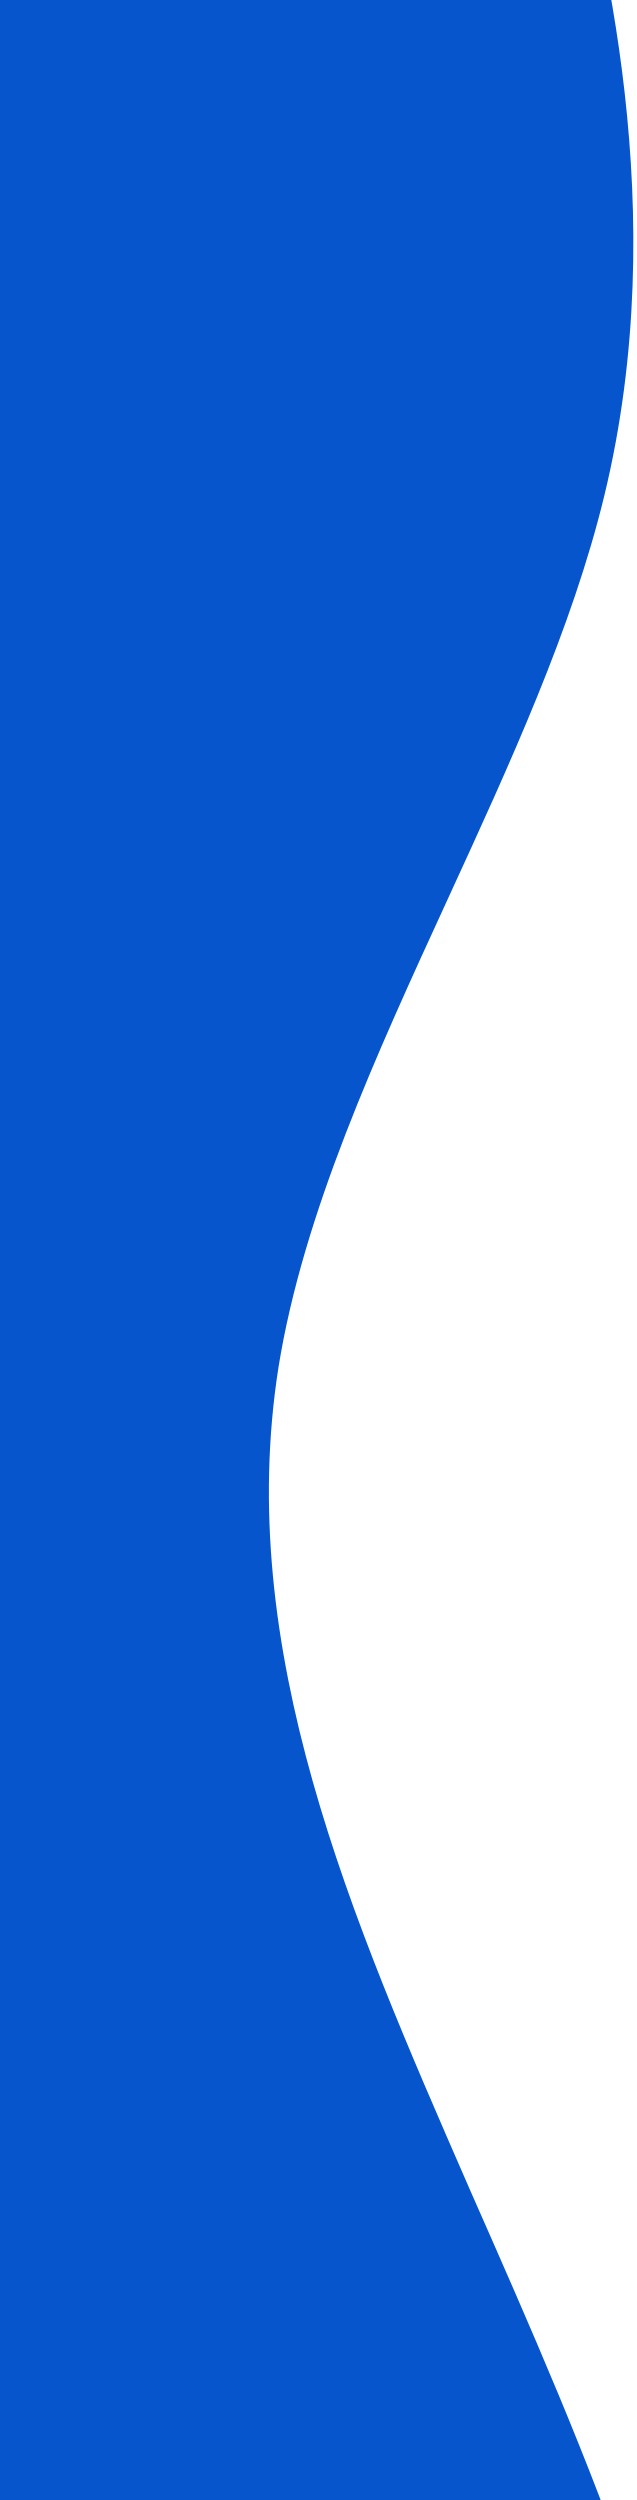
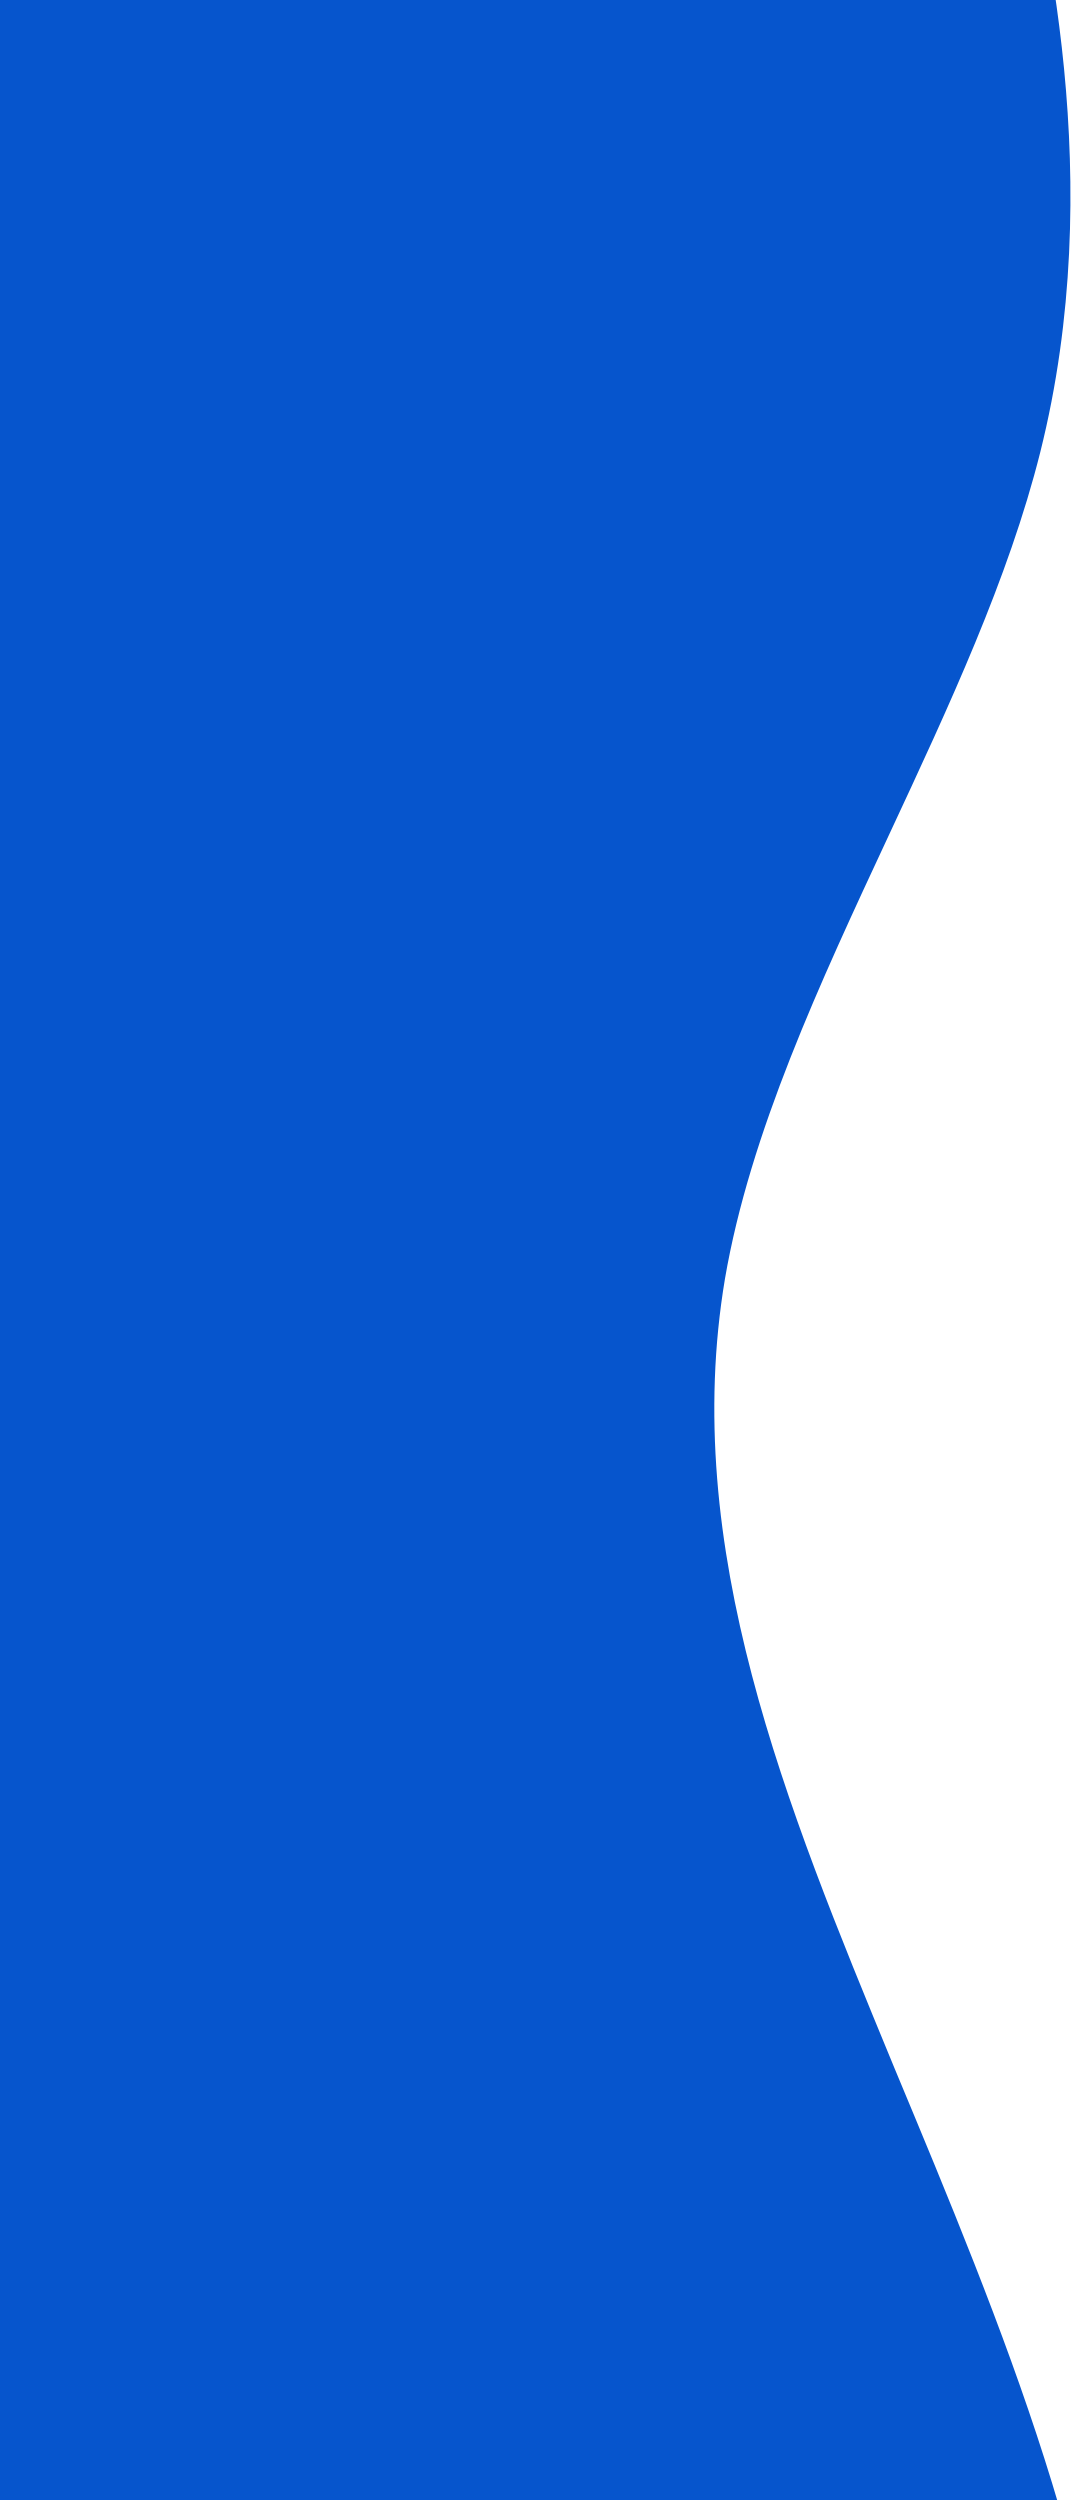
- <svg xmlns="http://www.w3.org/2000/svg" width="120" height="471" viewBox="0 0 120 471" fill="none">
-   <path fill-rule="evenodd" clip-rule="evenodd" d="M99.824 -64.052L106.546 -38.212L106.718 -37.549C113.498 -11.496 126.832 39.746 113.865 93.335C107.825 118.296 96.127 143.762 84.43 169.228C70.799 198.901 57.169 228.575 52.489 257.45C44.086 310.687 66.132 361.209 88.177 411.73L88.671 412.861C111.109 463.739 133.548 514.617 135.922 567.285C138.527 619.933 121.066 674.37 112.336 701.589L103.606 728.807L63.707 732.367L63.707 732.365L-153.737 751.764L-153.738 751.761L-192.317 755.203L-207.665 730.133C-223.013 705.062 -253.709 654.92 -260.829 602.676C-268.219 550.455 -252.032 496.131 -235.846 441.808L-235.492 440.601C-219.692 386.703 -203.892 332.806 -223.87 282.1C-234.848 254.622 -256.342 228.082 -277.836 201.542C-296.282 178.765 -314.729 155.989 -326.528 132.619C-351.858 82.447 -346.284 29.518 -343.449 2.607L-343.377 1.922L-340.568 -24.768L-215.638 -35.913L-215.638 -35.911L-5.068 -54.696L-5.068 -54.694L99.824 -64.052Z" fill="#0655CD" />
+ <svg xmlns="http://www.w3.org/2000/svg" width="170" height="391" viewBox="0 0 170 391" fill="none">
+   <path fill-rule="evenodd" clip-rule="evenodd" d="M153.353 -54.101L158.316 -33.547L158.443 -33.02C163.449 -12.296 173.294 28.464 162.689 70.753C157.749 90.451 148.41 110.478 139.071 130.505C128.19 153.841 117.308 177.176 113.385 199.992C106.329 242.06 122.947 282.358 139.565 322.656L139.937 323.558C156.857 364.144 173.777 404.729 175.096 446.481C176.594 488.22 162.491 531.125 155.439 552.578L148.388 574.031L117.364 576.35L117.364 576.349L-51.71 588.992L-51.71 588.99L-81.707 591.233L-93.378 571.181C-105.048 551.128 -128.389 511.023 -133.397 469.546C-138.616 428.086 -125.503 385.255 -112.39 342.424L-112.104 341.472C-99.296 298.974 -86.487 256.475 -101.498 216.057C-109.75 194.152 -126.179 172.858 -142.608 151.565C-156.707 133.29 -170.807 115.016 -179.738 96.355C-198.911 56.293 -194.054 14.434 -191.584 -6.849L-191.521 -7.39L-189.074 -28.499L-91.935 -35.762L-91.934 -35.761L71.794 -48.004L71.794 -48.002L153.353 -54.101Z" fill="#0655CD" />
</svg>
